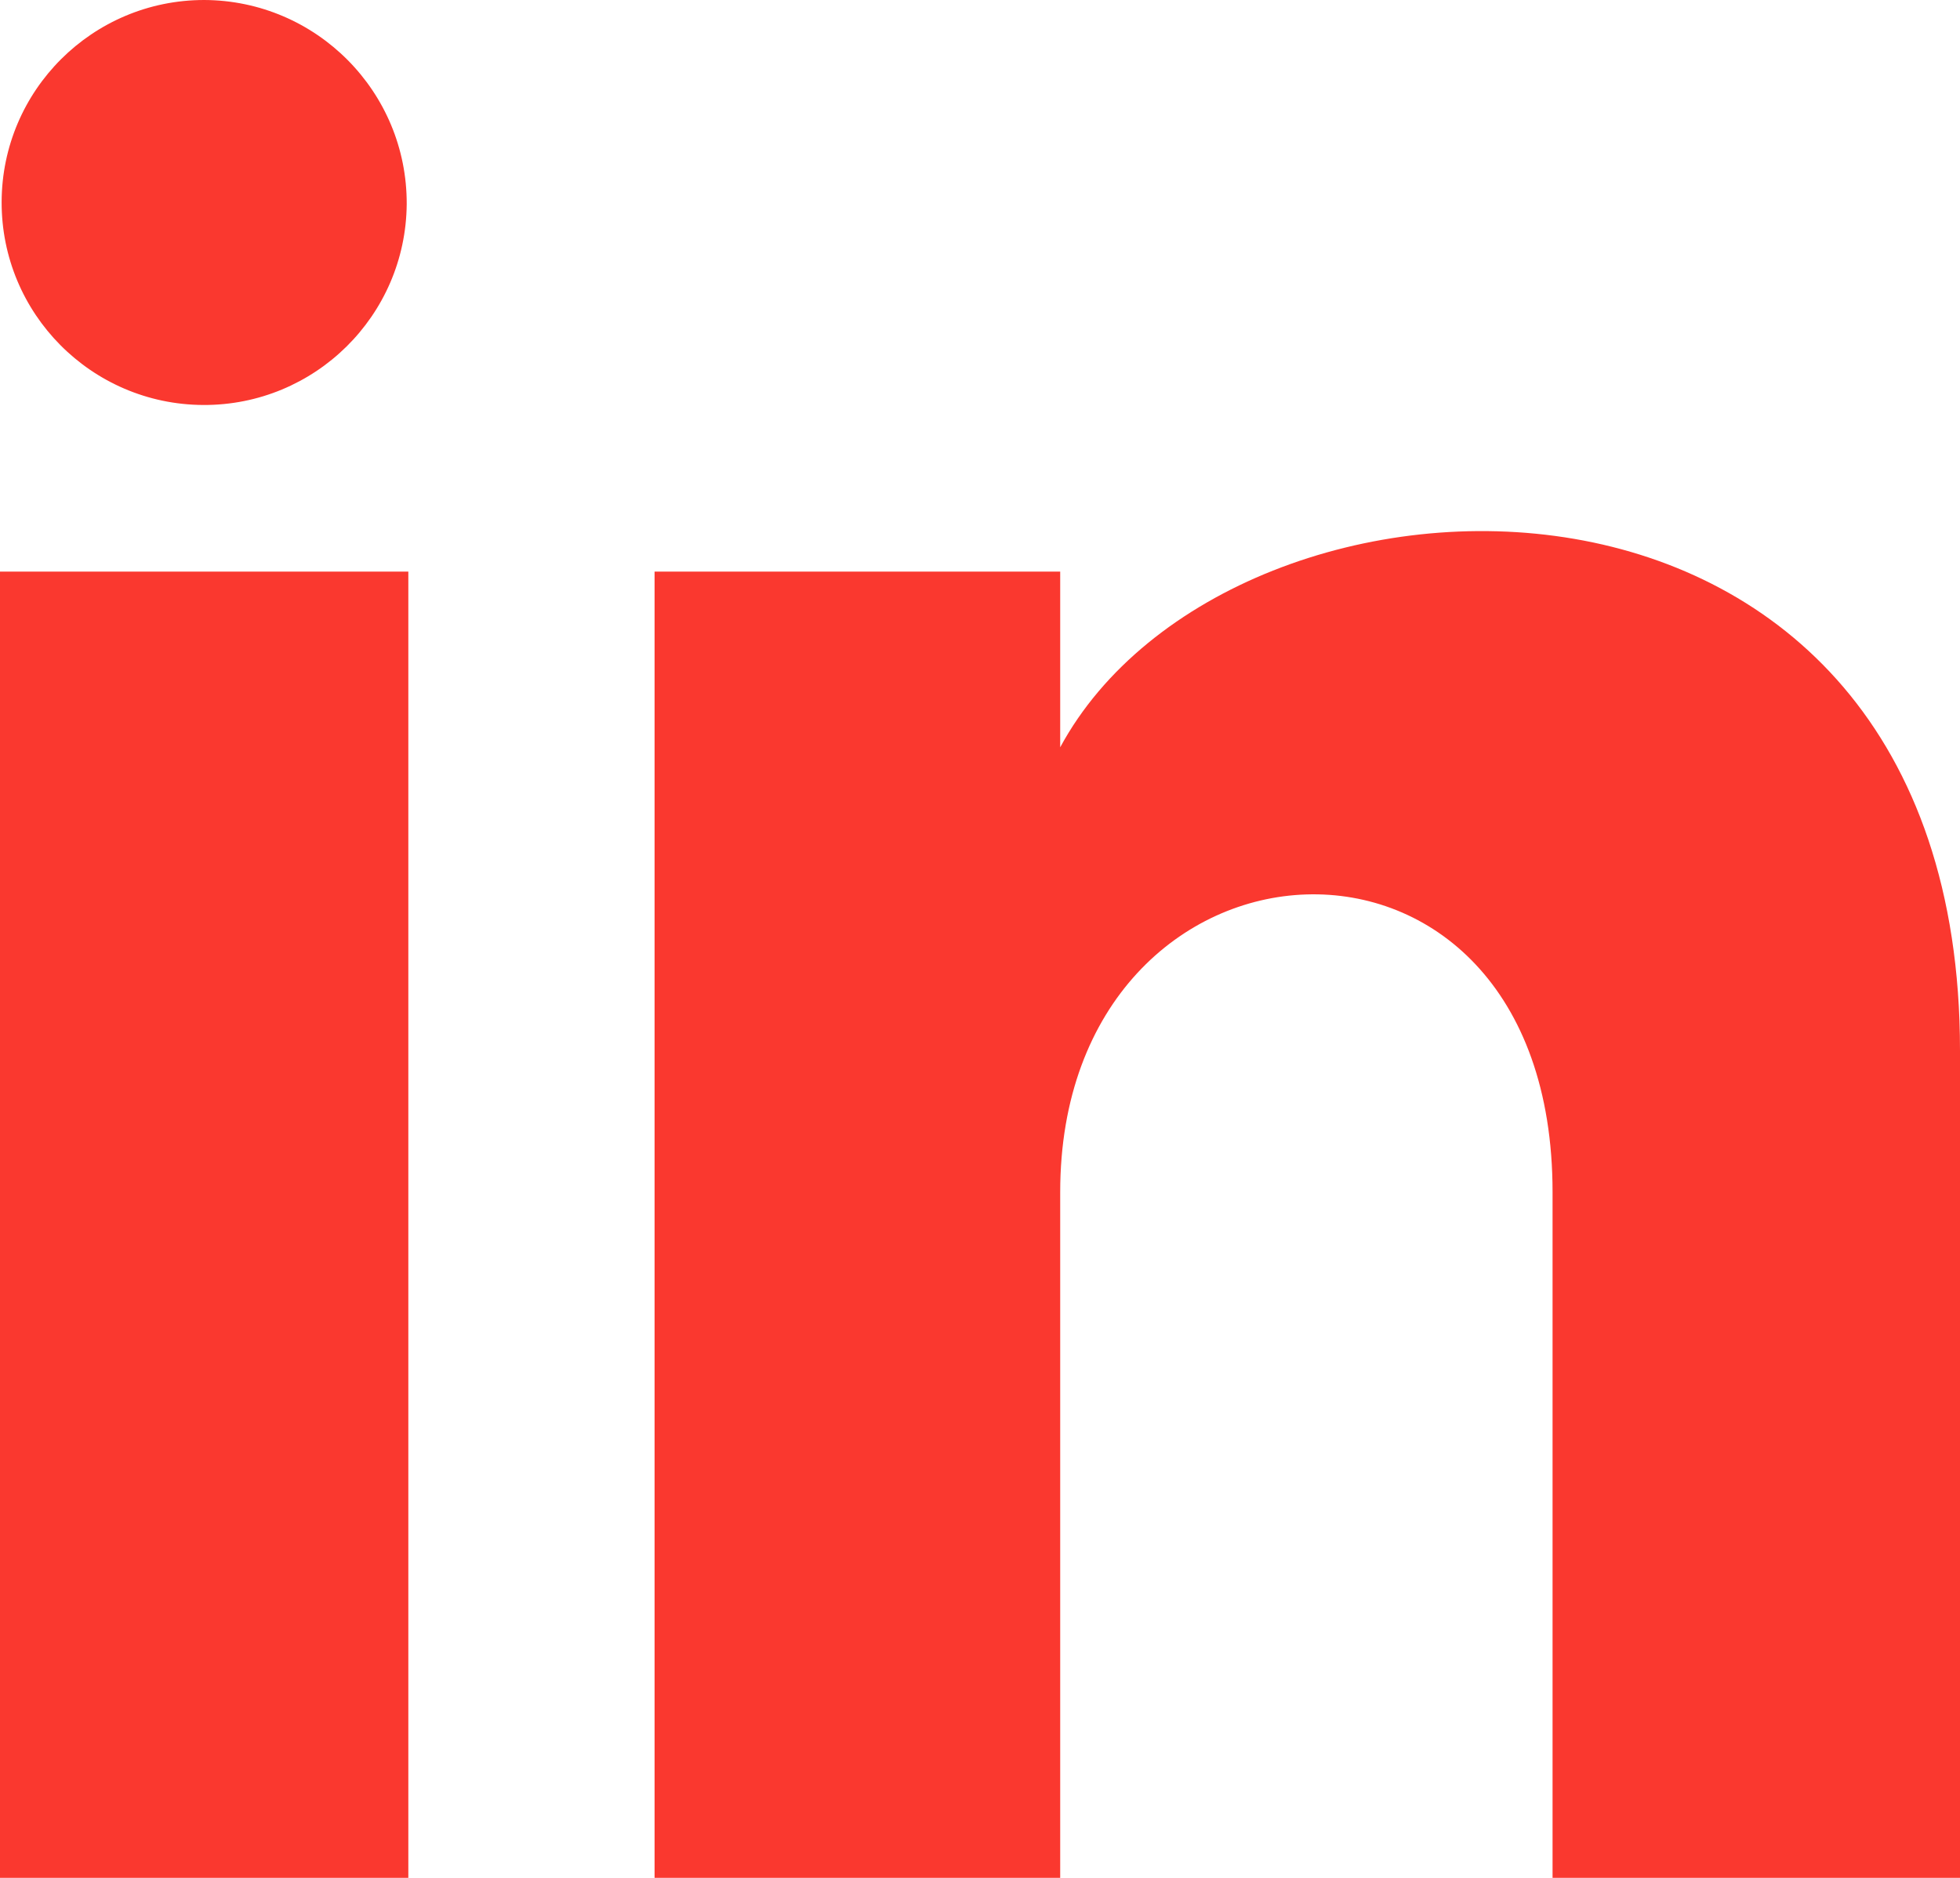
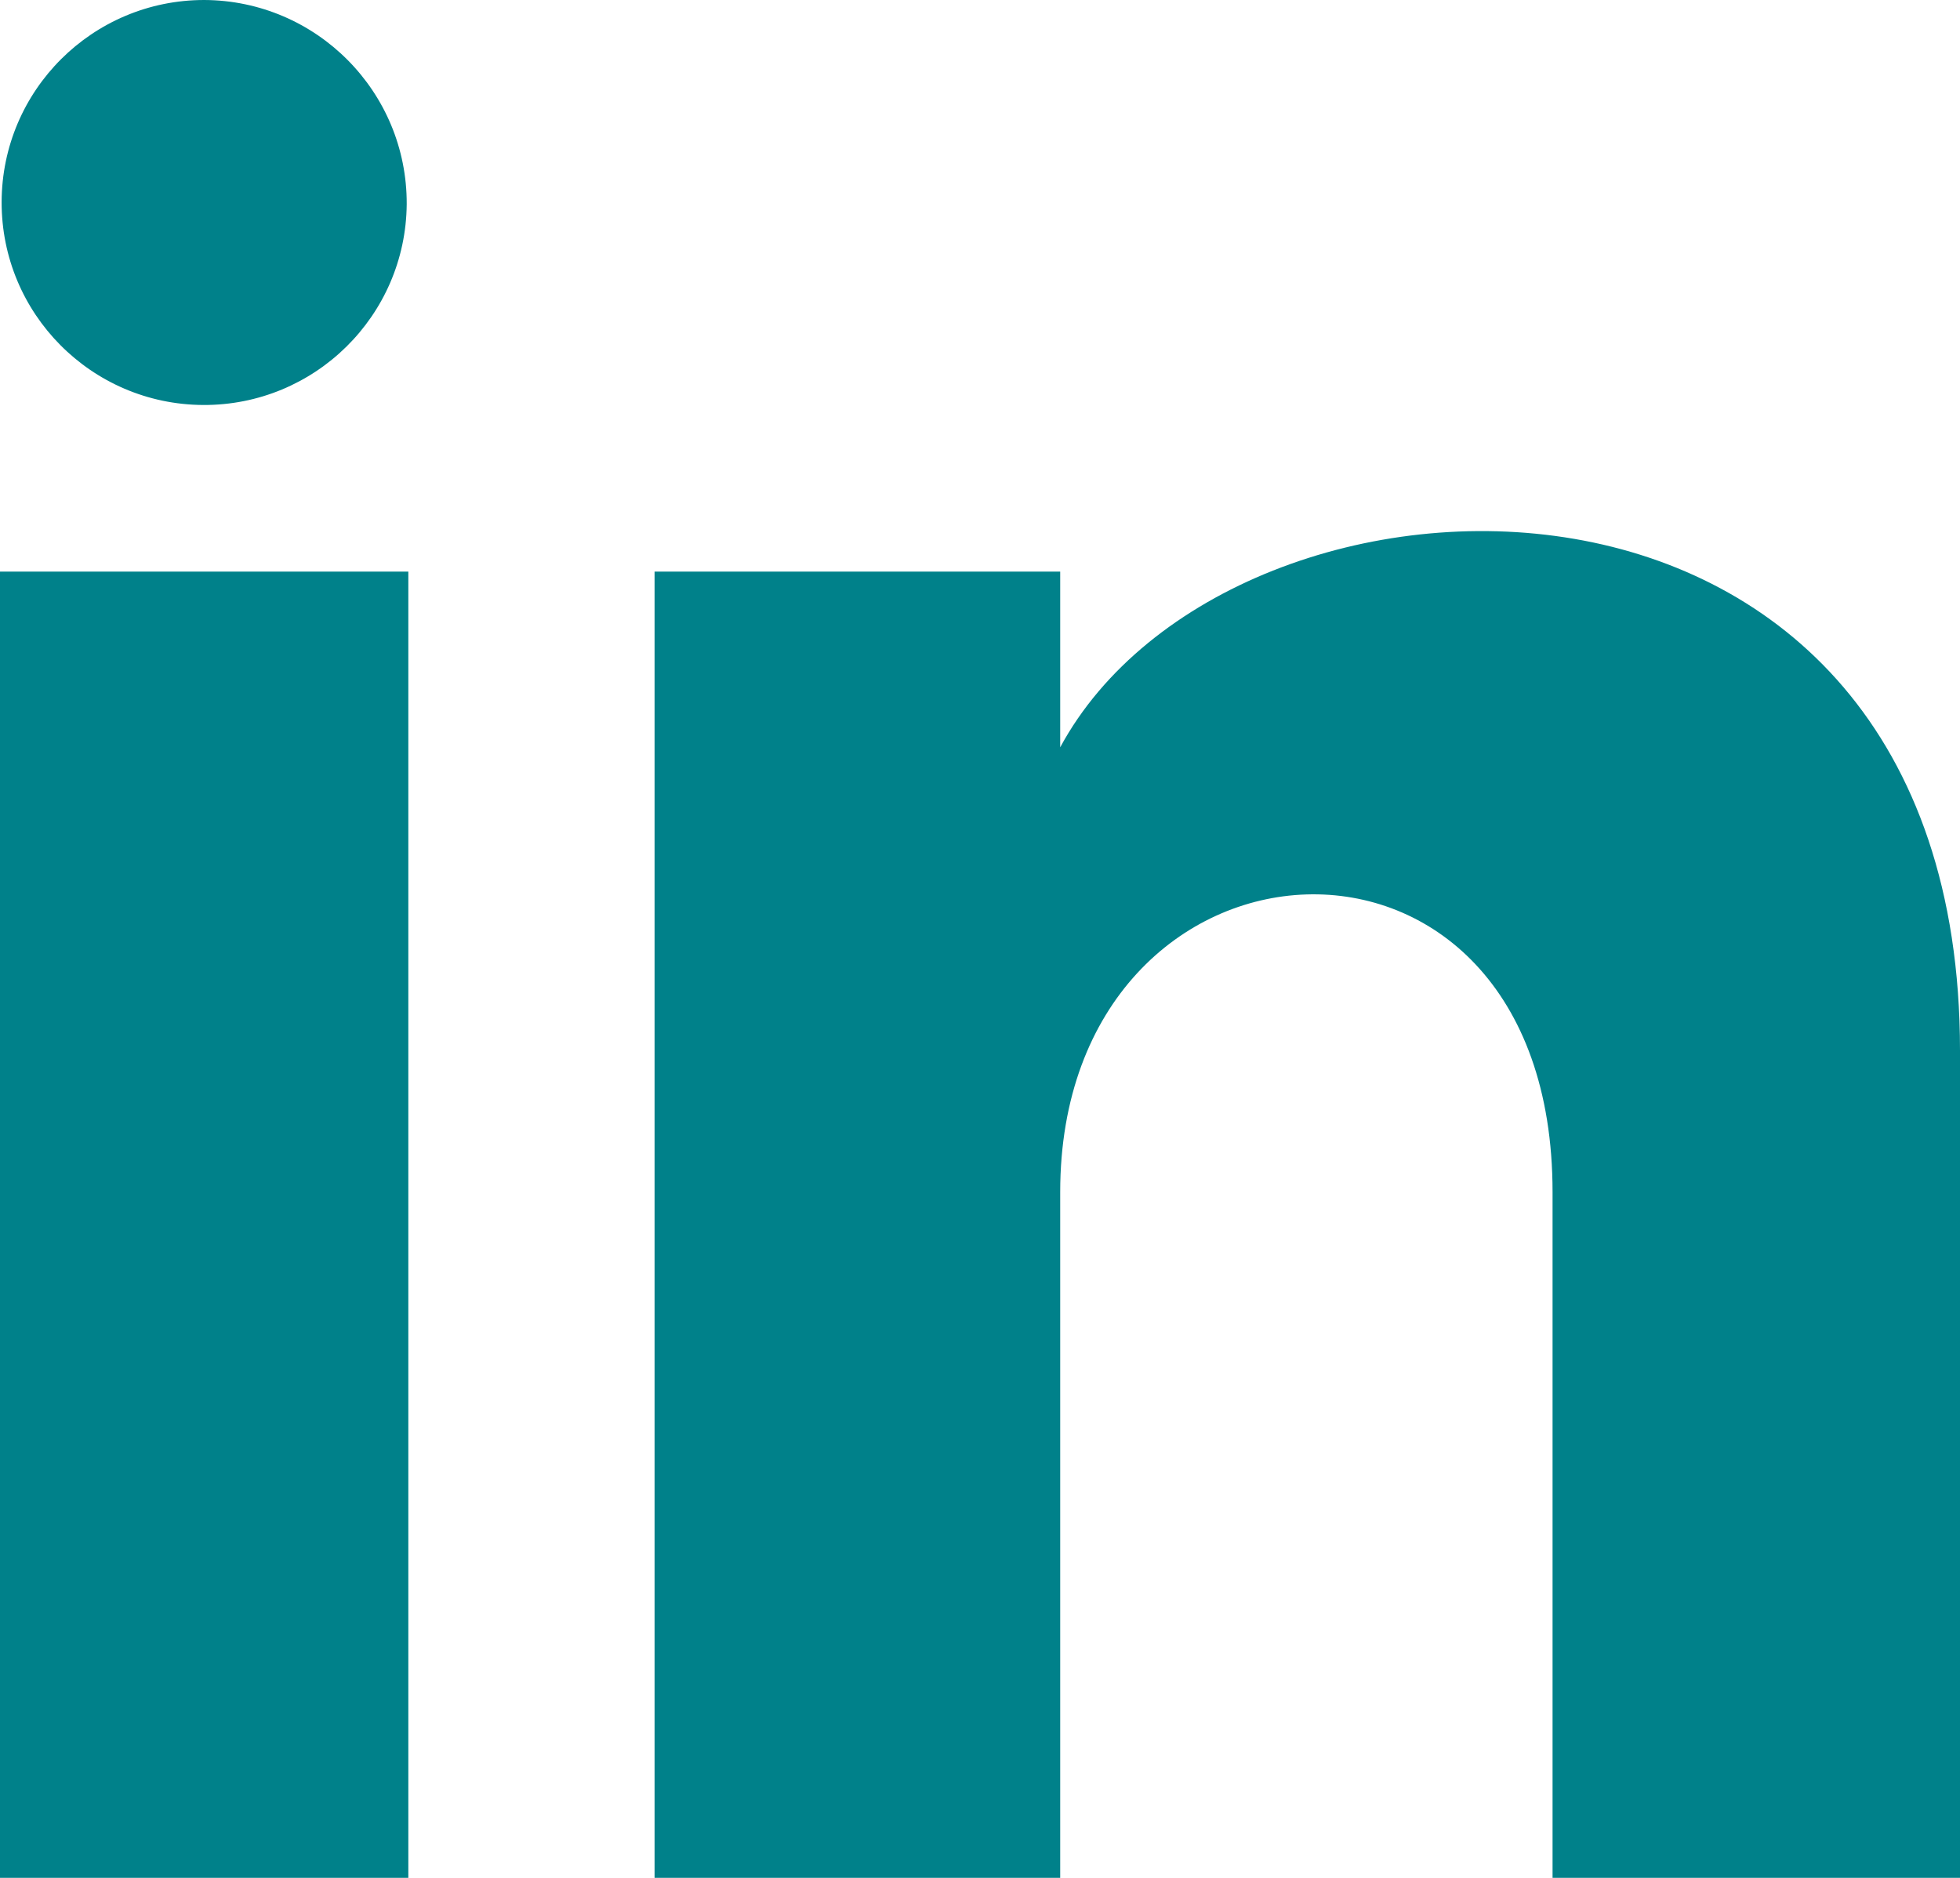
<svg xmlns="http://www.w3.org/2000/svg" width="50.736" height="48.622" viewBox="0 0 50.736 48.622">
  <defs>
-     <style>.a{fill:#fa382f;}</style>
+     <style>.a{fill:#00818a;}</style>
  </defs>
  <path class="a" d="M10.528,6.285A5.243,5.243,0,1,1,5.285,1,5.263,5.263,0,0,1,10.528,6.285ZM10.57,15.8H0V49.622H10.57Zm16.874,0h-10.5V49.622h10.5V31.866c0-9.872,12.745-10.68,12.745,0V49.622H50.736V28.2c0-16.658-18.861-16.051-23.292-7.851V15.8Z" transform="translate(0 -1)" />
</svg>
